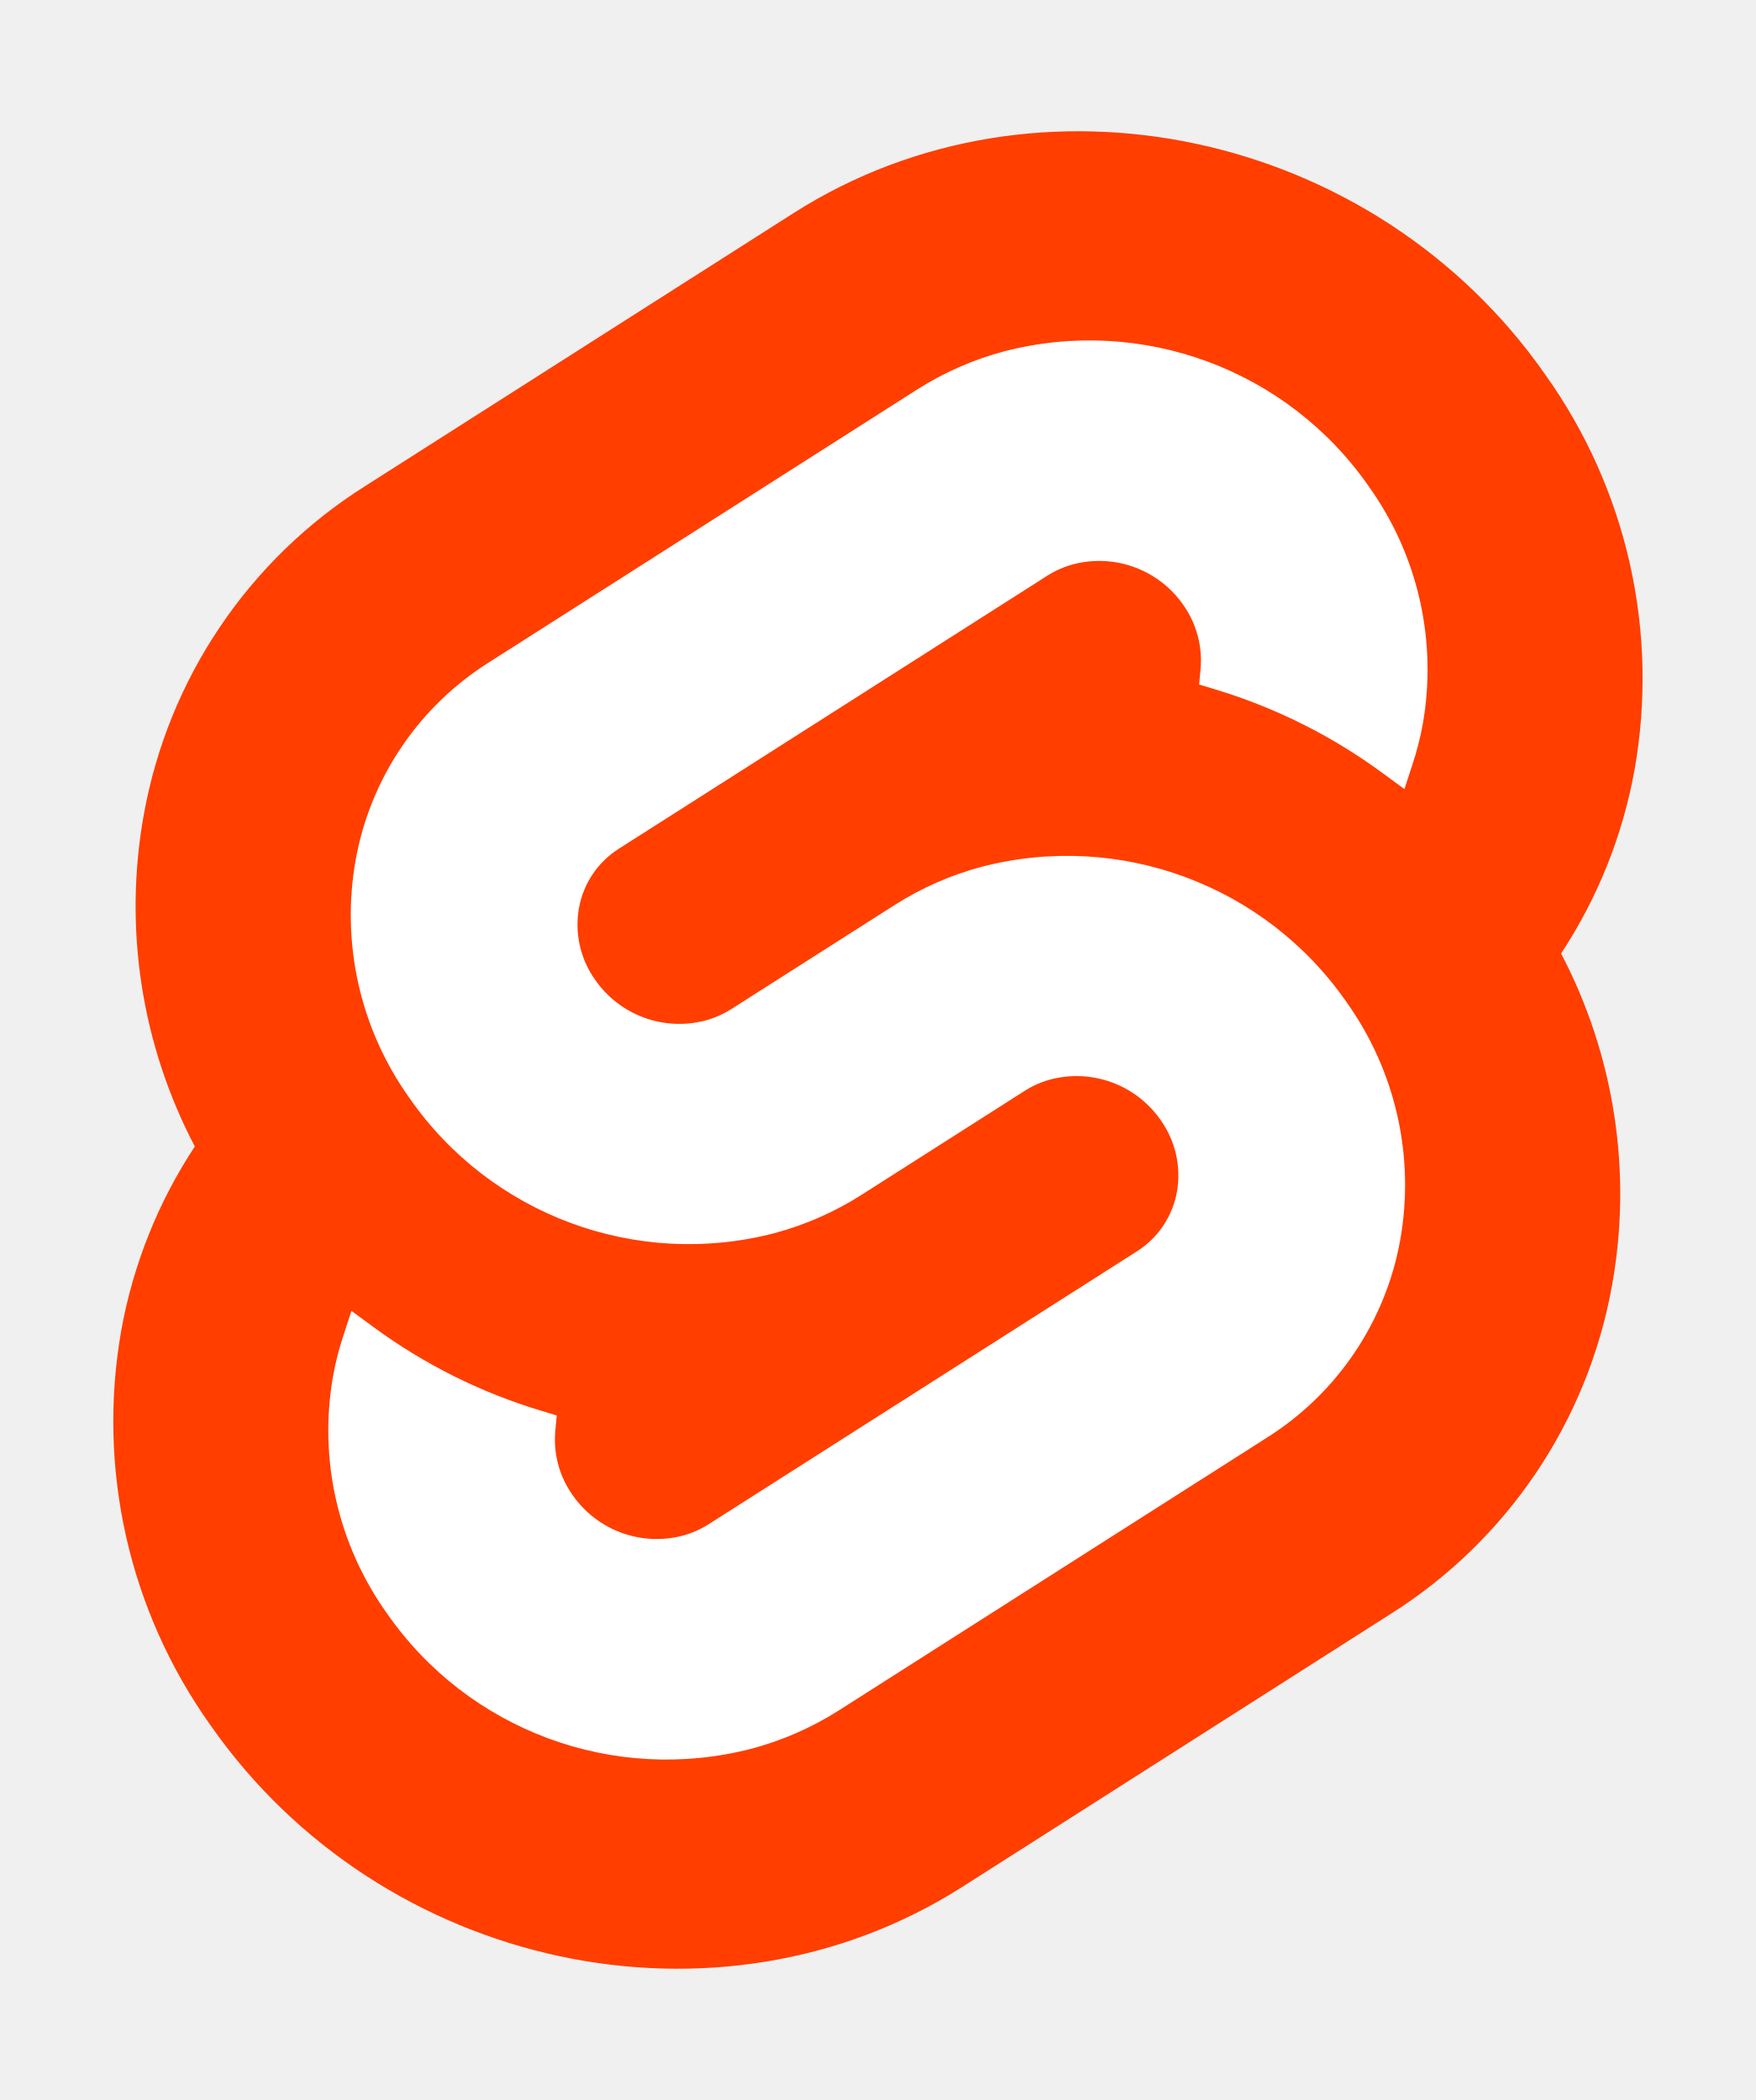
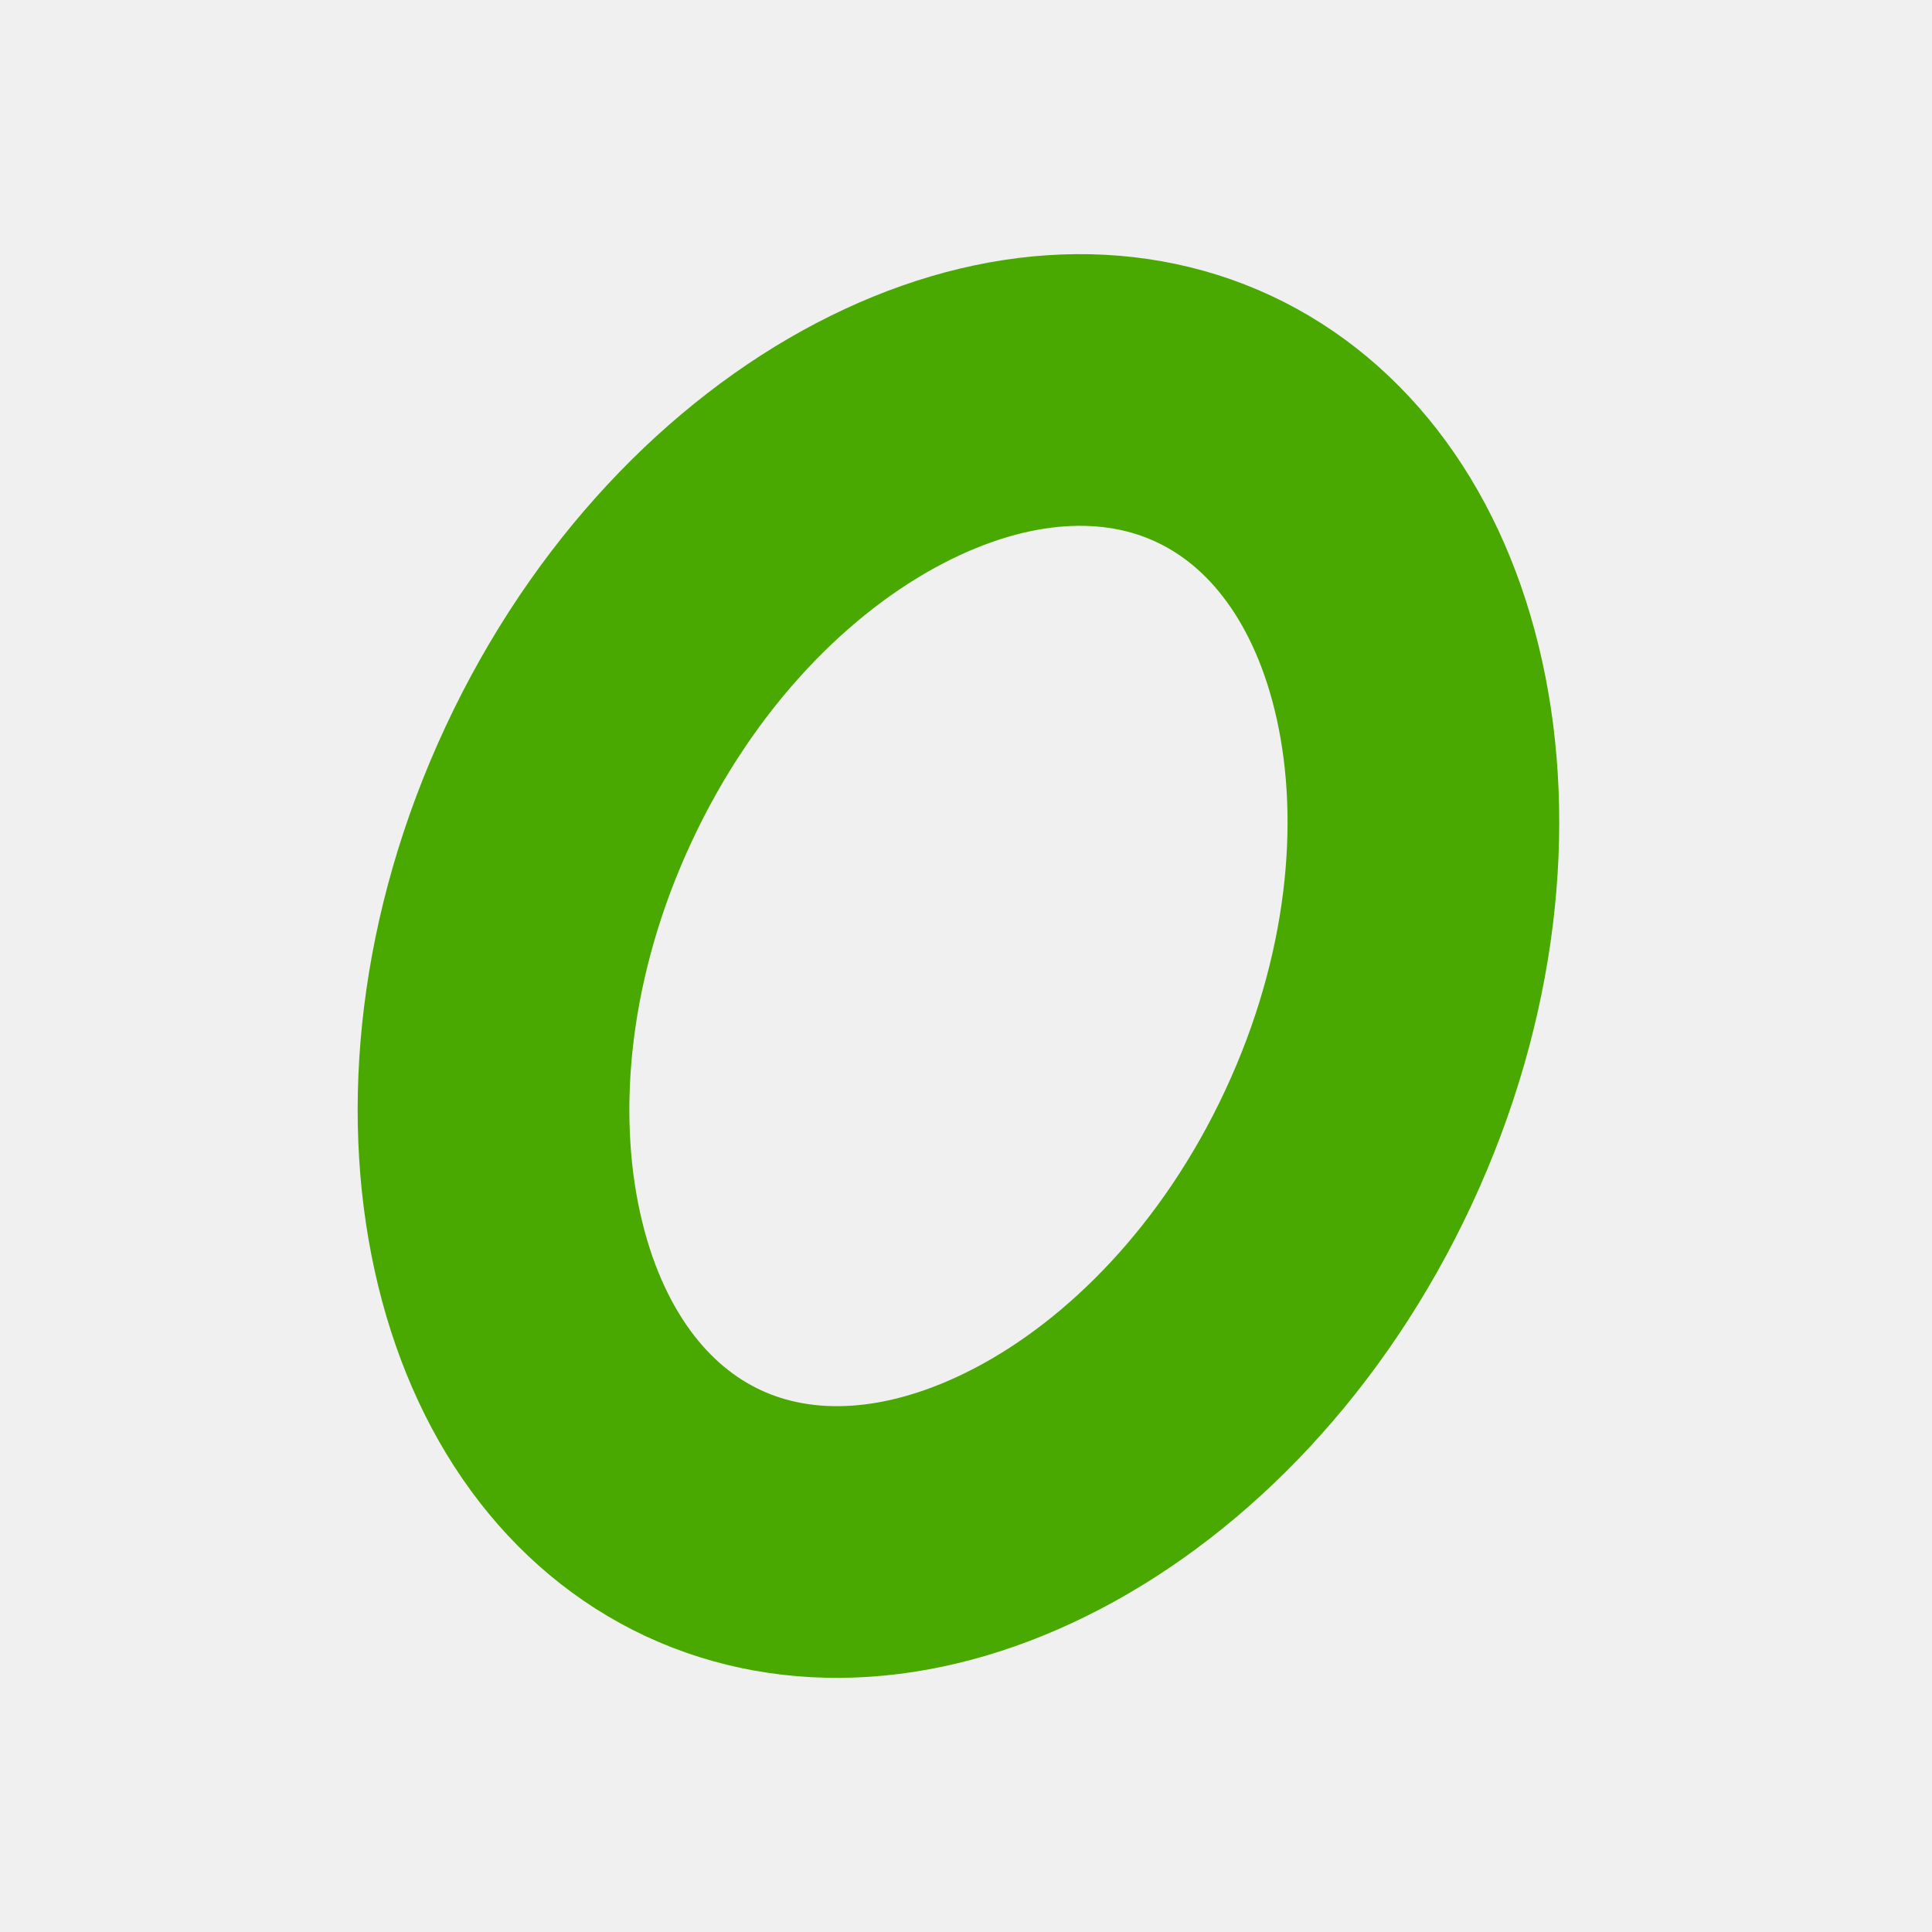
- <svg xmlns="http://www.w3.org/2000/svg" width="107" height="128" viewBox="0 0 107 128">
-   <path d="M94.157 22.819c-10.4-14.885-30.94-19.297-45.792-9.835L22.282 29.608A29.92 29.92 0 0 0 8.764 49.65a31.5 31.5 0 0 0 3.108 20.231 30 30 0 0 0-4.477 11.183 31.9 31.9 0 0 0 5.448 24.116c10.402 14.887 30.942 19.297 45.791 9.835l26.083-16.624A29.92 29.92 0 0 0 98.235 78.35a31.53 31.53 0 0 0-3.105-20.232 30 30 0 0 0 4.474-11.182 31.88 31.88 0 0 0-5.447-24.116" style="fill:#ff3e00" />
-   <path d="M45.817 106.582a20.72 20.72 0 0 1-22.237-8.243 19.17 19.17 0 0 1-3.277-14.503 18 18 0 0 1 .624-2.435l.49-1.498 1.337.981a33.6 33.6 0 0 0 10.203 5.098l.97.294-.09.968a5.85 5.85 0 0 0 1.052 3.878 6.24 6.24 0 0 0 6.695 2.485 5.8 5.8 0 0 0 1.603-.704L69.27 76.28a5.43 5.43 0 0 0 2.45-3.631 5.8 5.8 0 0 0-.987-4.371 6.24 6.24 0 0 0-6.698-2.487 5.7 5.7 0 0 0-1.6.704l-9.953 6.345a19 19 0 0 1-5.296 2.326 20.72 20.72 0 0 1-22.237-8.243 19.17 19.17 0 0 1-3.277-14.502 17.99 17.99 0 0 1 8.13-12.052l26.081-16.623a19 19 0 0 1 5.3-2.329 20.72 20.72 0 0 1 22.237 8.243 19.17 19.17 0 0 1 3.277 14.503 18 18 0 0 1-.624 2.435l-.49 1.498-1.337-.98a33.6 33.6 0 0 0-10.203-5.1l-.97-.294.09-.968a5.86 5.86 0 0 0-1.052-3.878 6.24 6.24 0 0 0-6.696-2.485 5.8 5.8 0 0 0-1.602.704L37.73 51.72a5.42 5.42 0 0 0-2.449 3.63 5.79 5.79 0 0 0 .986 4.372 6.24 6.24 0 0 0 6.698 2.486 5.8 5.8 0 0 0 1.602-.704l9.952-6.342a19 19 0 0 1 5.295-2.328 20.72 20.72 0 0 1 22.237 8.242 19.17 19.17 0 0 1 3.277 14.503 18 18 0 0 1-8.13 12.053l-26.081 16.622a19 19 0 0 1-5.3 2.328" style="fill:#fff" />
+ <svg xmlns="http://www.w3.org/2000/svg" width="128" height="128" viewBox="0 0 128 128" fill="none">
+   <path d="M80.405 27.748C86.717 30.692 91.447 36.943 93.386 45.741C95.327 54.55 94.287 65.415 89.33 76.045C84.373 86.675 76.719 94.456 68.723 98.631C60.737 102.801 52.908 103.196 46.595 100.253C40.283 97.309 35.553 91.058 33.614 82.259C31.673 73.45 32.713 62.586 37.67 51.956C42.627 41.326 50.281 33.545 58.277 29.369C66.263 25.199 74.092 24.804 80.405 27.748Z" stroke="#49A900" stroke-width="18" />
</svg>
